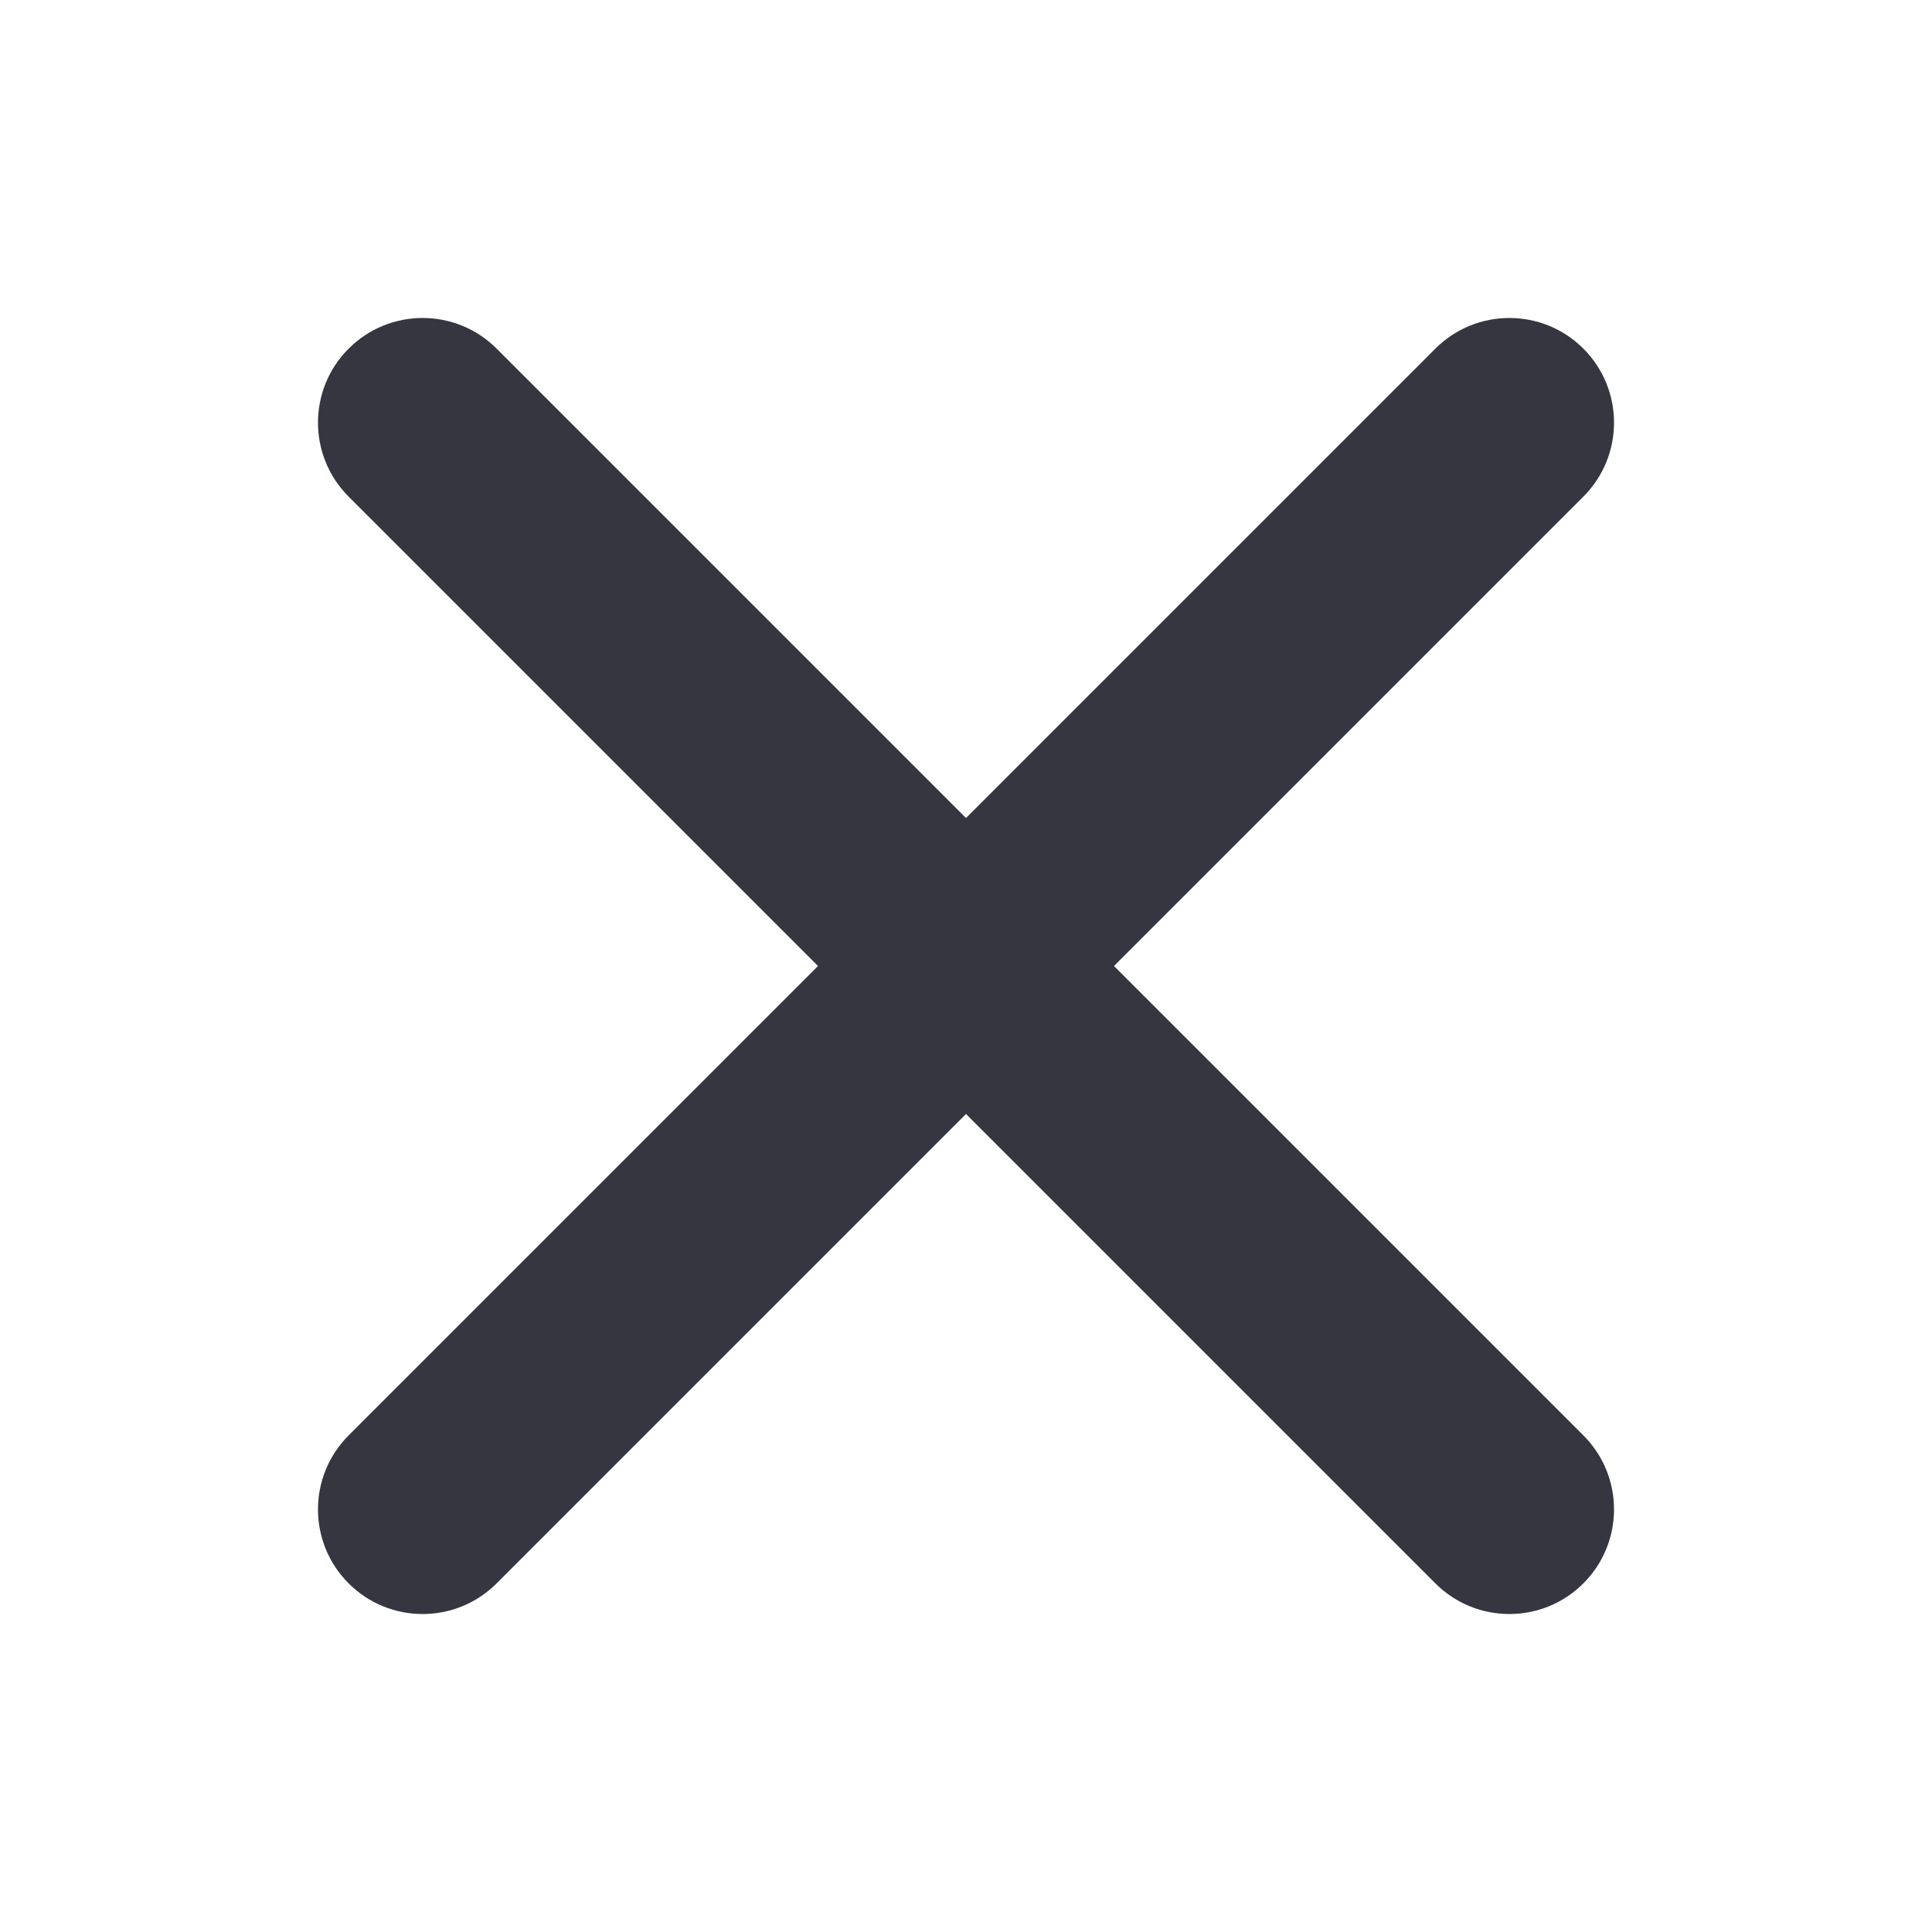
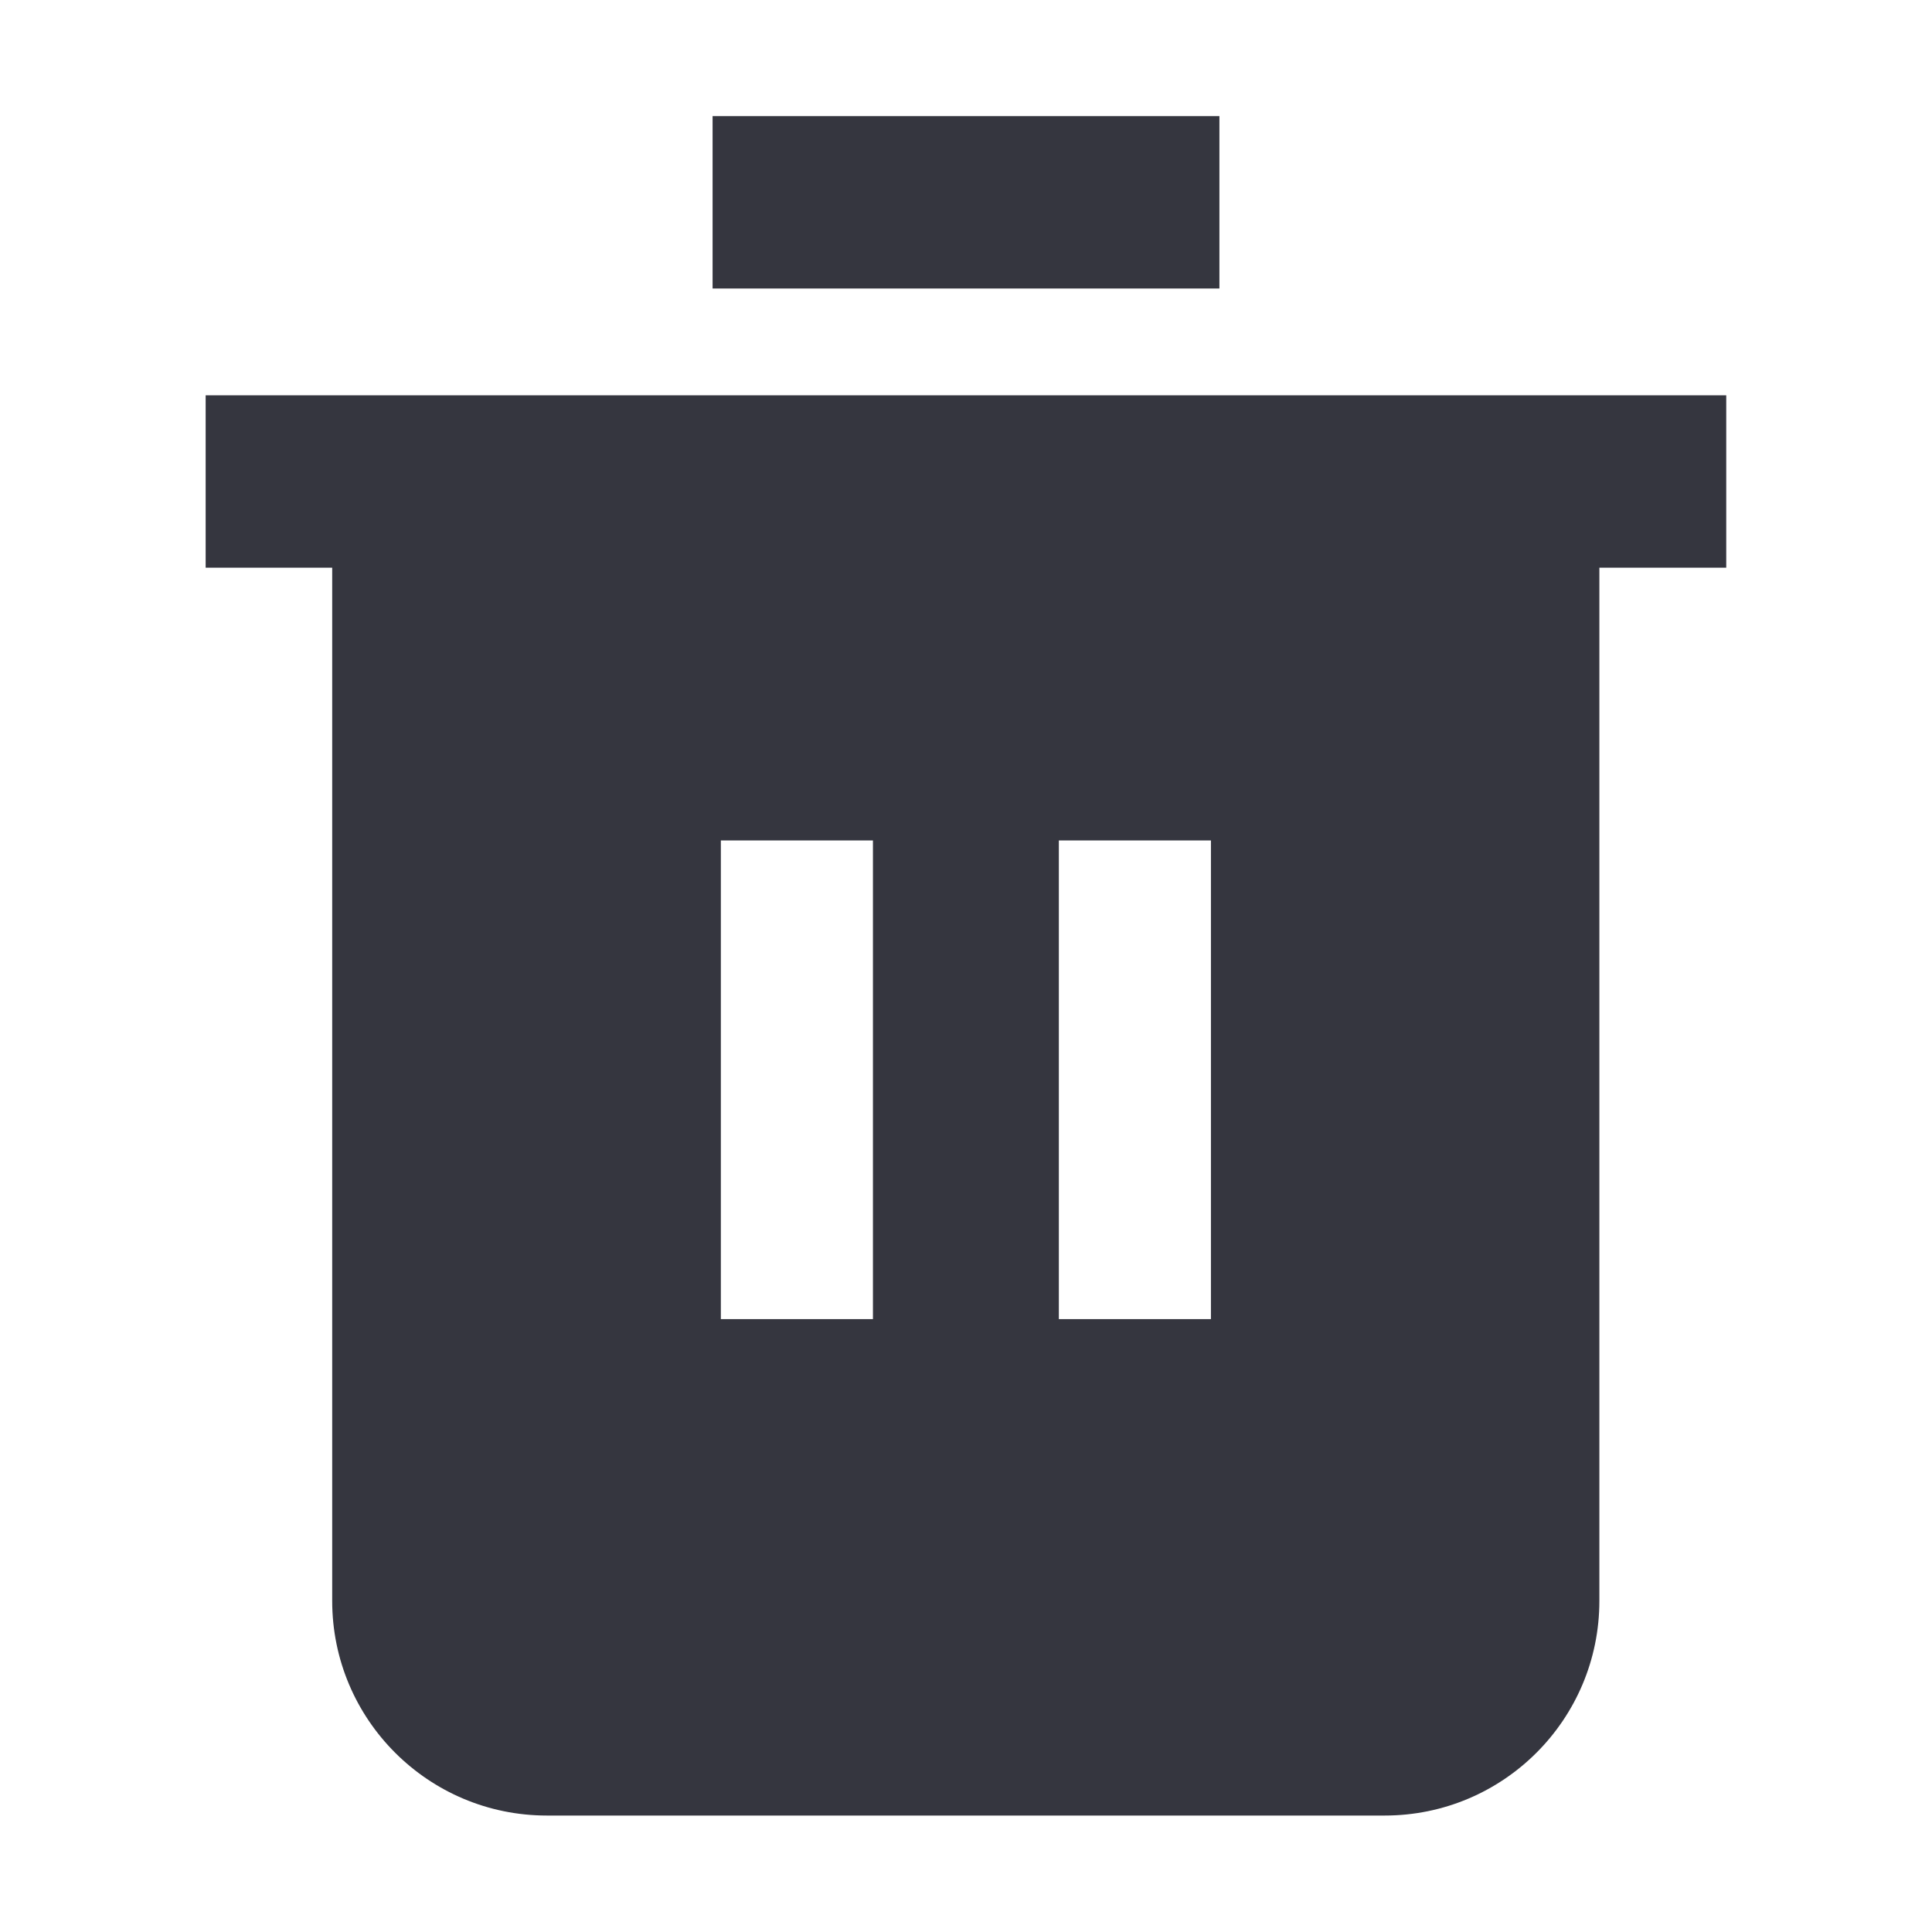
- <svg xmlns="http://www.w3.org/2000/svg" width="20" height="20" viewBox="0 0 20 20" fill="none">
-   <path fill-rule="evenodd" clip-rule="evenodd" d="M3.609 3.609C4.032 3.186 4.718 3.186 5.141 3.609L10 8.468L14.859 3.609C15.282 3.186 15.968 3.186 16.391 3.609C16.814 4.032 16.814 4.718 16.391 5.141L11.532 10L16.391 14.859C16.814 15.282 16.814 15.968 16.391 16.391C15.968 16.814 15.282 16.814 14.859 16.391L10 11.532L5.141 16.391C4.718 16.814 4.032 16.814 3.609 16.391C3.186 15.968 3.186 15.282 3.609 14.859L8.468 10L3.609 5.141C3.186 4.718 3.186 4.032 3.609 3.609Z" fill="#35363F" />
+ <svg xmlns="http://www.w3.org/2000/svg" width="18" height="18" viewBox="0 0 18 18" fill="none">
+   <path fill-rule="evenodd" clip-rule="evenodd" d="M6.639 2.688H11.361V1.082H6.639V2.688ZM16.083 5.289H14.901V14.915C14.901 16.02 14.006 16.915 12.901 16.915H5.095C3.991 16.915 3.095 16.02 3.095 14.915V5.289H1.916V3.683H16.083V5.289ZM9.865 12.29V7.83H11.282V12.29H9.865ZM6.716 7.83V12.29H8.133V7.83H6.716Z" fill="#35363F" />
</svg>
